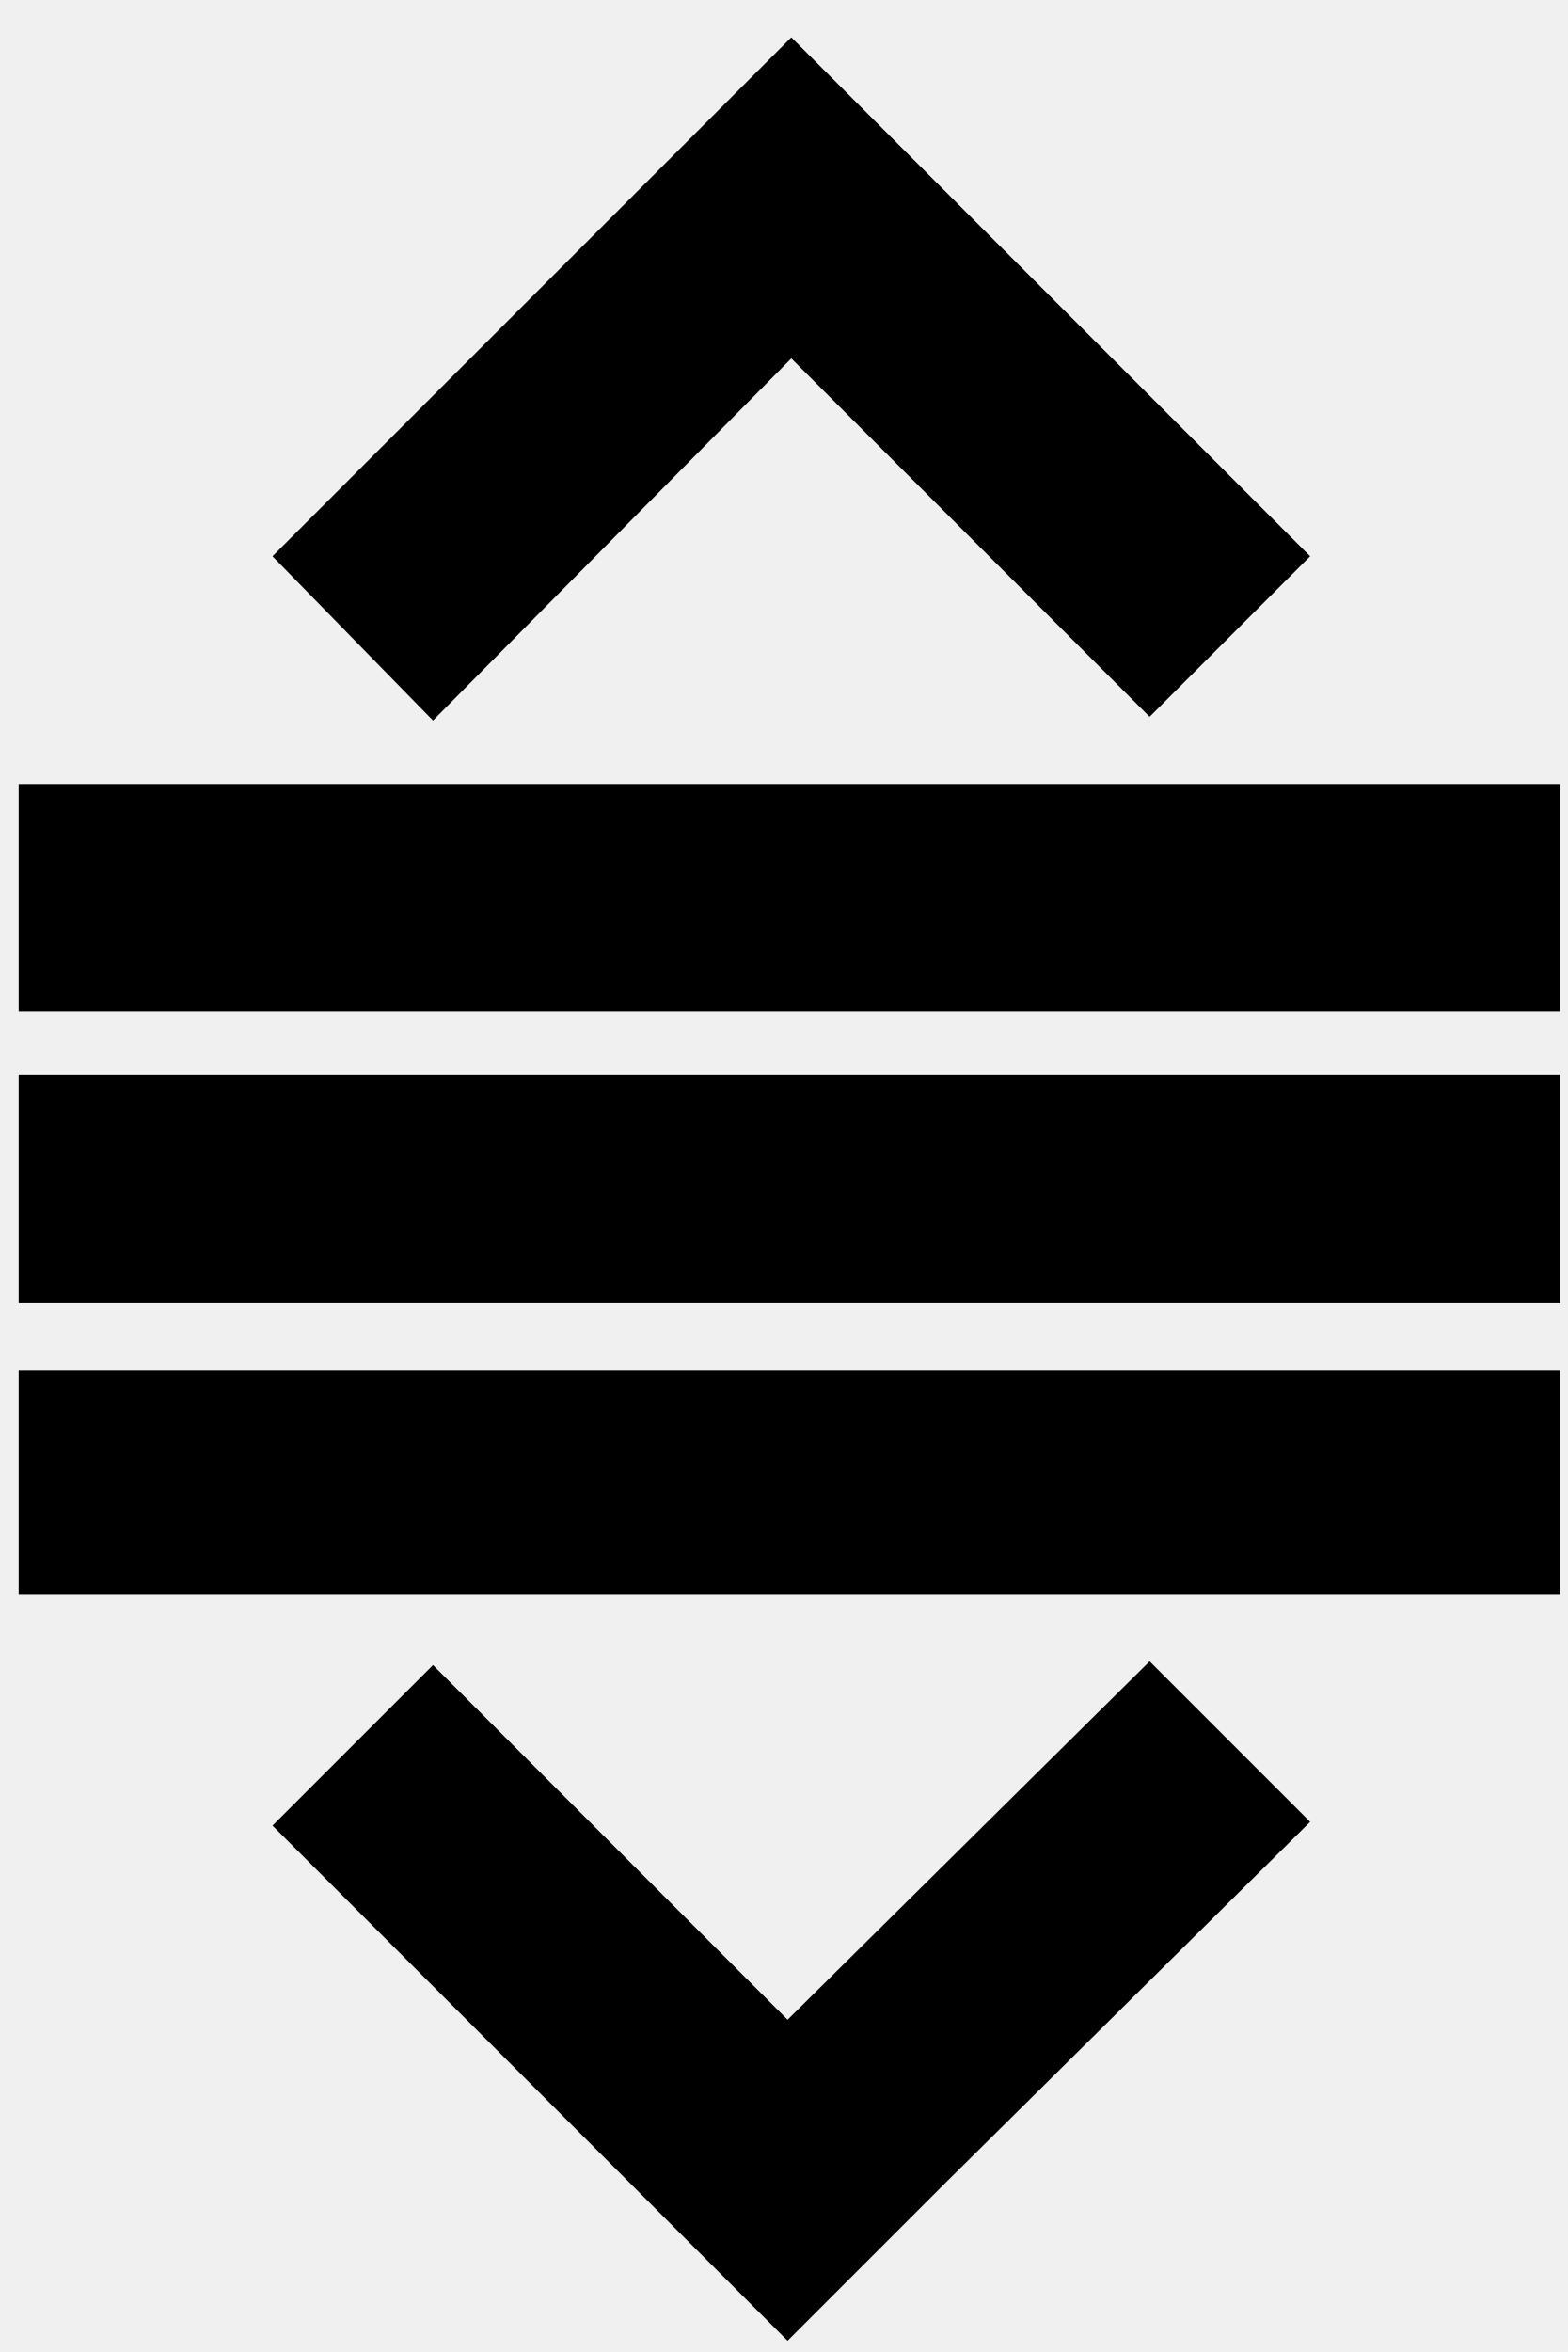
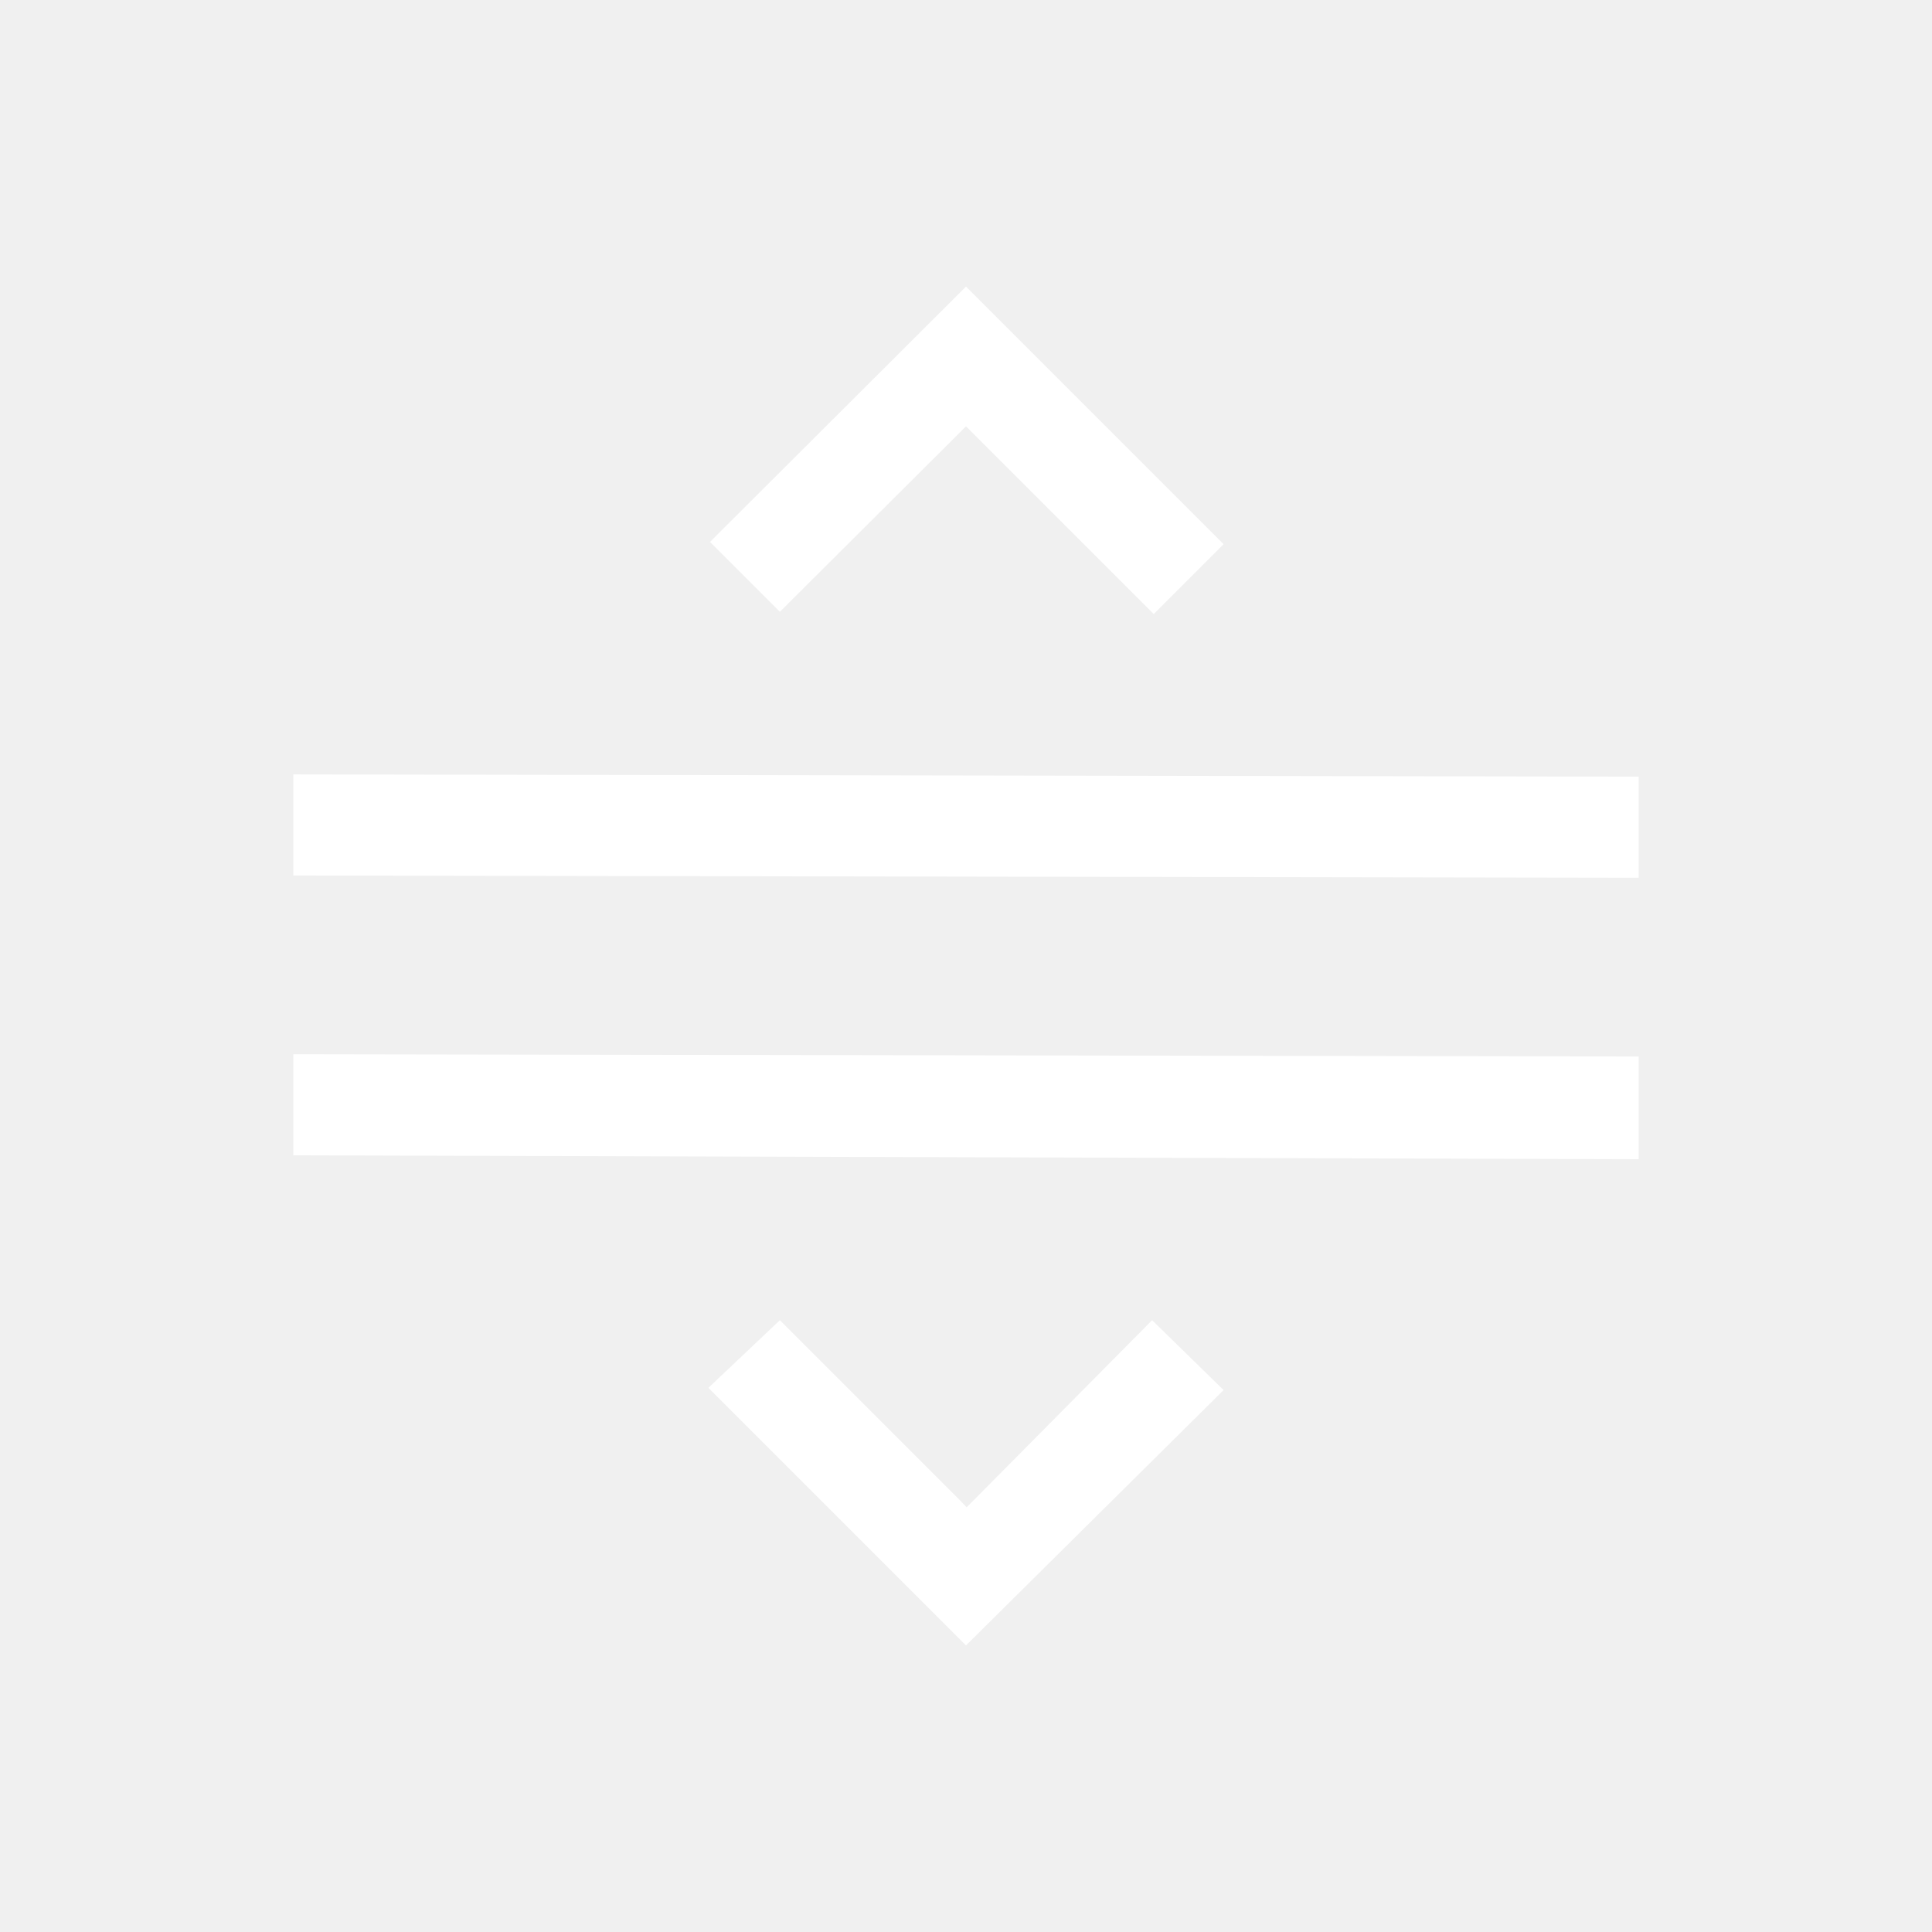
- <svg xmlns="http://www.w3.org/2000/svg" viewBox="11 0 42 63">
-   <polygon fill="currentcolor" points="46.1,14.9 32.2,1 27.9,5.3 27.9,5.3 18.3,14.9 22.6,19.3 32.2,9.6 41.8,19.2 " />
-   <polygon fill="currentcolor" points="18.3,48.9 32.1,62.7 36.4,58.4 36.4,58.4 46.1,48.8 41.8,44.5 32.1,54.1 22.6,44.6 " />
-   <polygon fill="currentcolor" points="11.5,27.1 11.5,27.1 52.8,27.1 52.8,21 11.5,21 " />
-   <polygon fill="currentcolor" points="11.5,34.9 11.5,34.9 52.8,34.9 52.8,28.8 11.5,28.8 " />
-   <polygon fill="currentcolor" points="11.5,42.8 11.5,42.7 52.8,42.7 52.8,36.7 11.5,36.7 " />
+ <svg xmlns="http://www.w3.org/2000/svg" id="Ebene_1" data-name="Ebene 1" viewBox="0 0 60 60">
+   <path d="M30,8.9l8,8-2.17,2.17-5.59-5.59L30,13.24l-.22.22L24.22,19l-2.17-2.17L30,8.9" fill="#fff" />
+   <path d="M24.22,41l5.59,5.59.21.22.22-.22L35.78,41,38,43.17,30,51.1l-8-8L24.22,41" fill="#fff" />
+   <path d="M9.11,24.05l41.78.07v3.14L9.11,27.19V24.05" fill="#fff" />
+   <path d="M9.11,32.74l41.78.07V36L9.11,35.88V32.74" fill="#fff" />
</svg>
